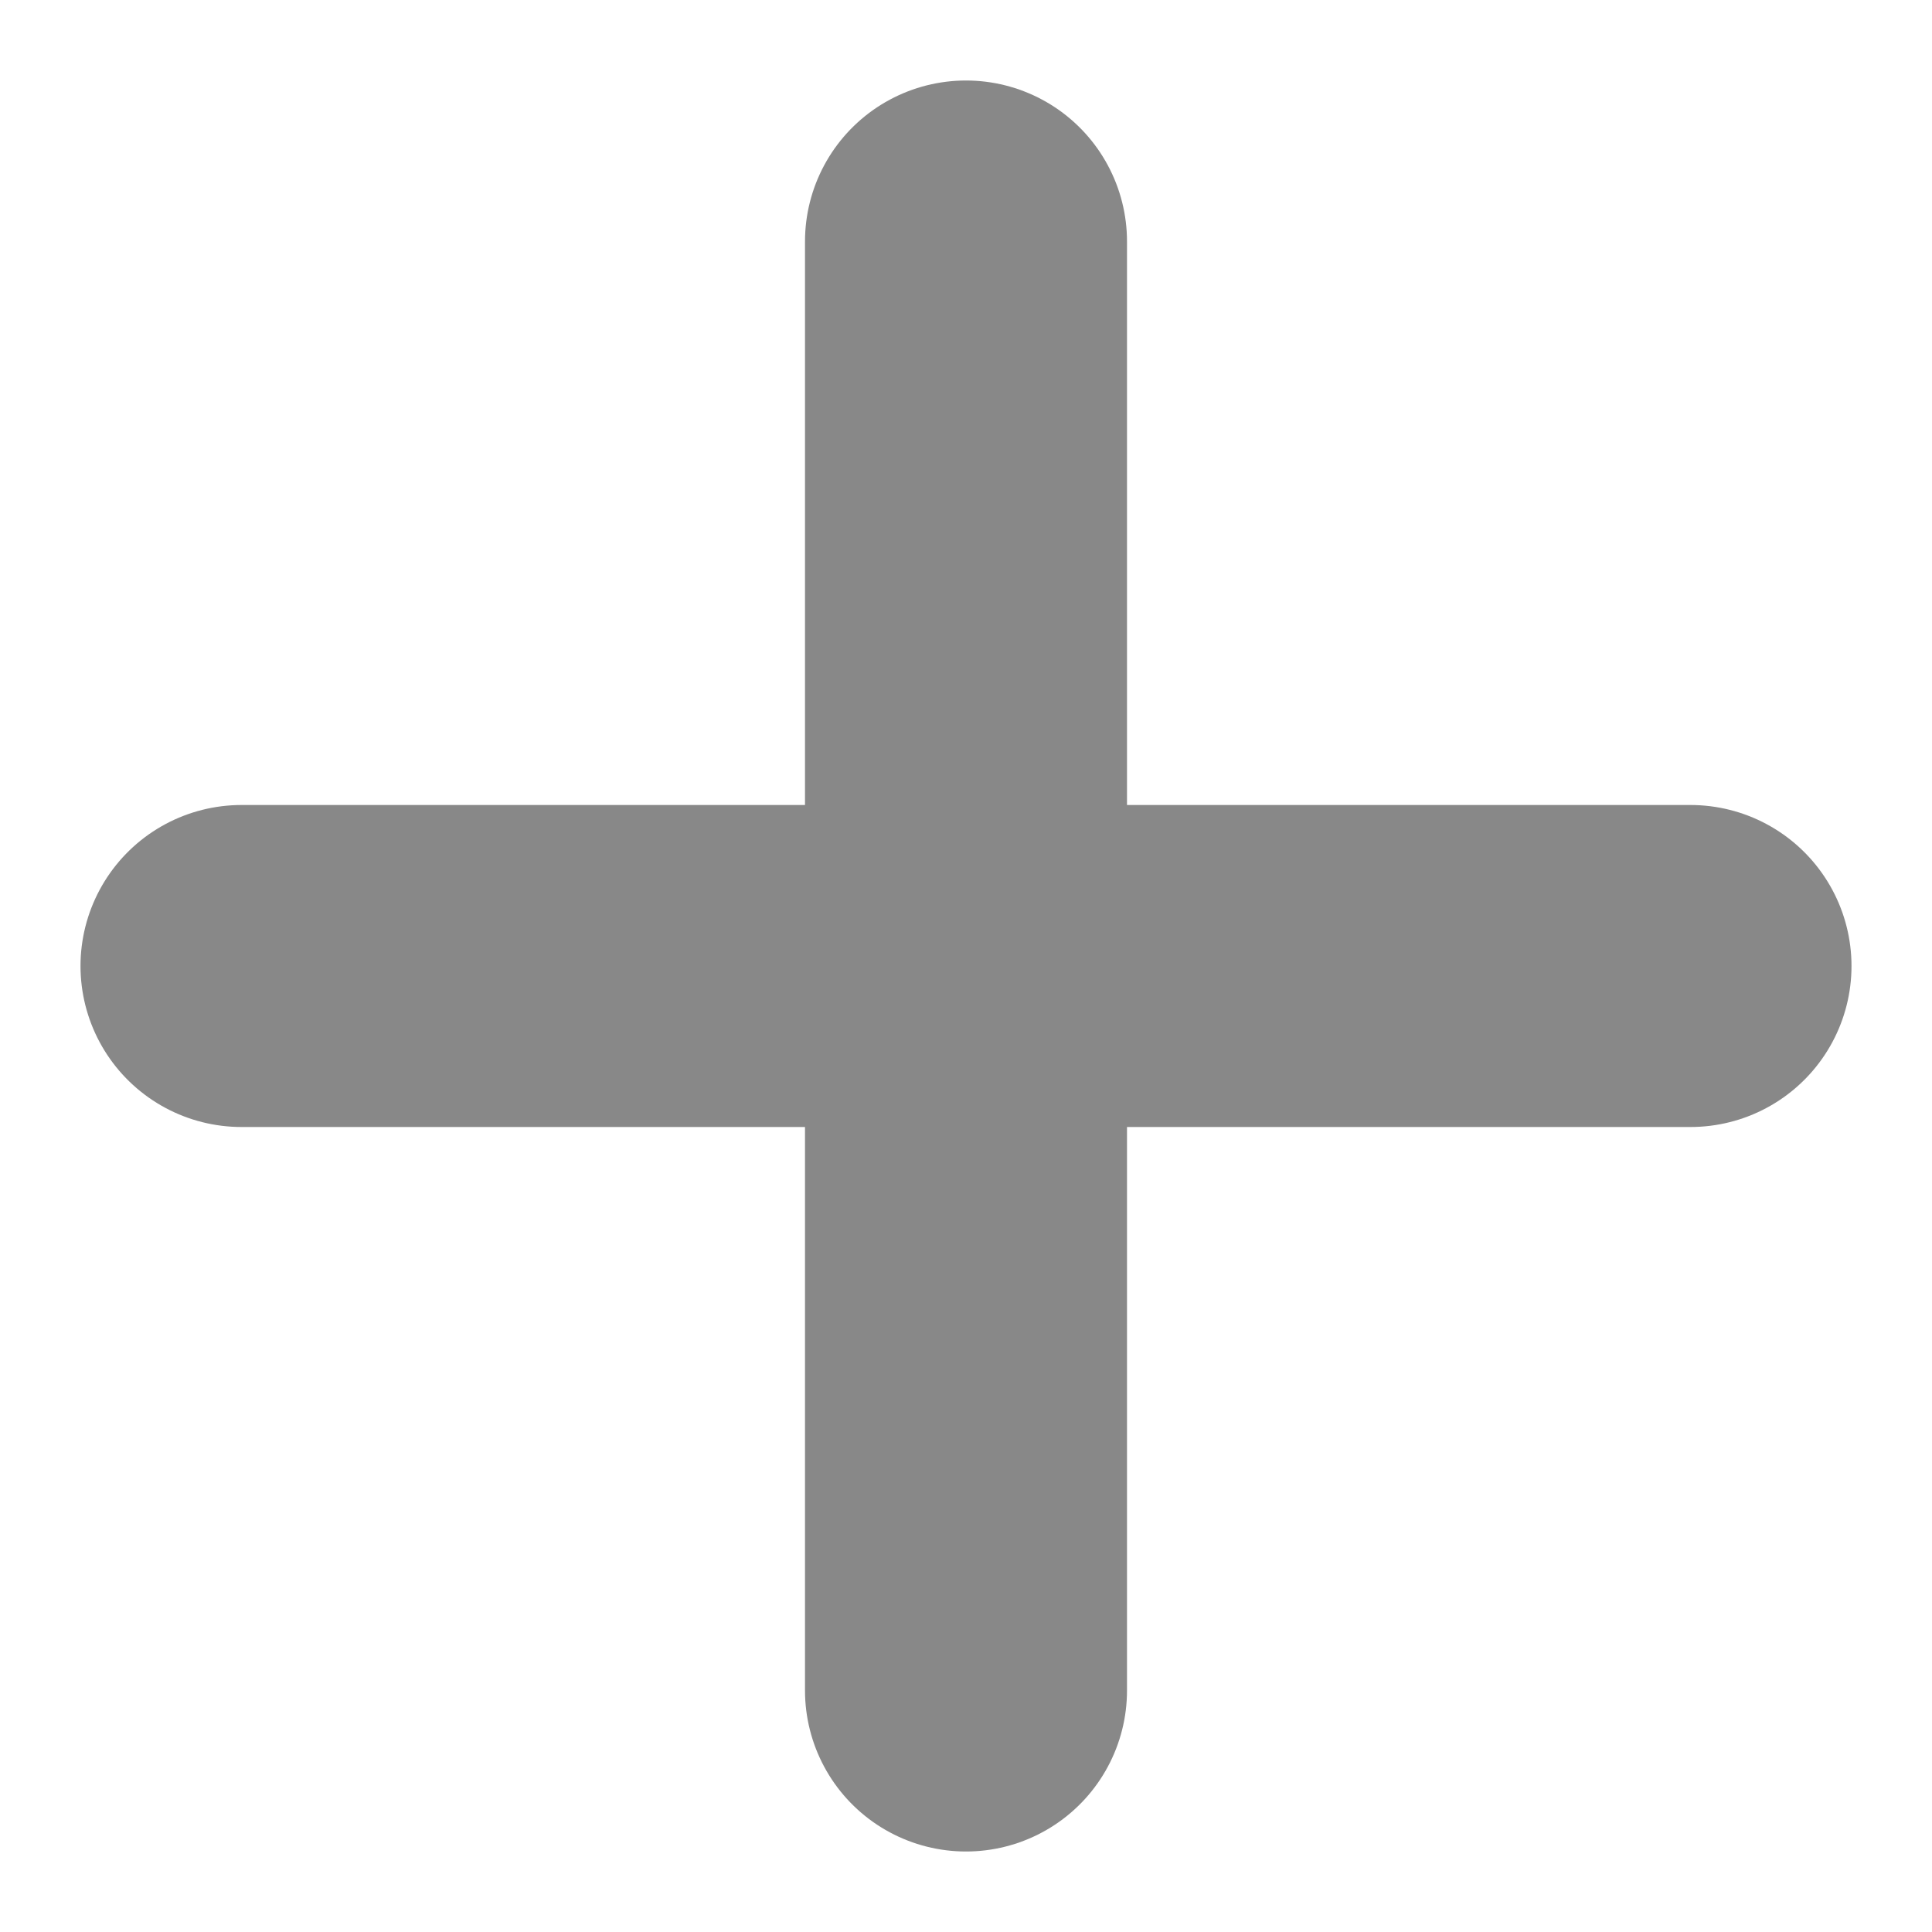
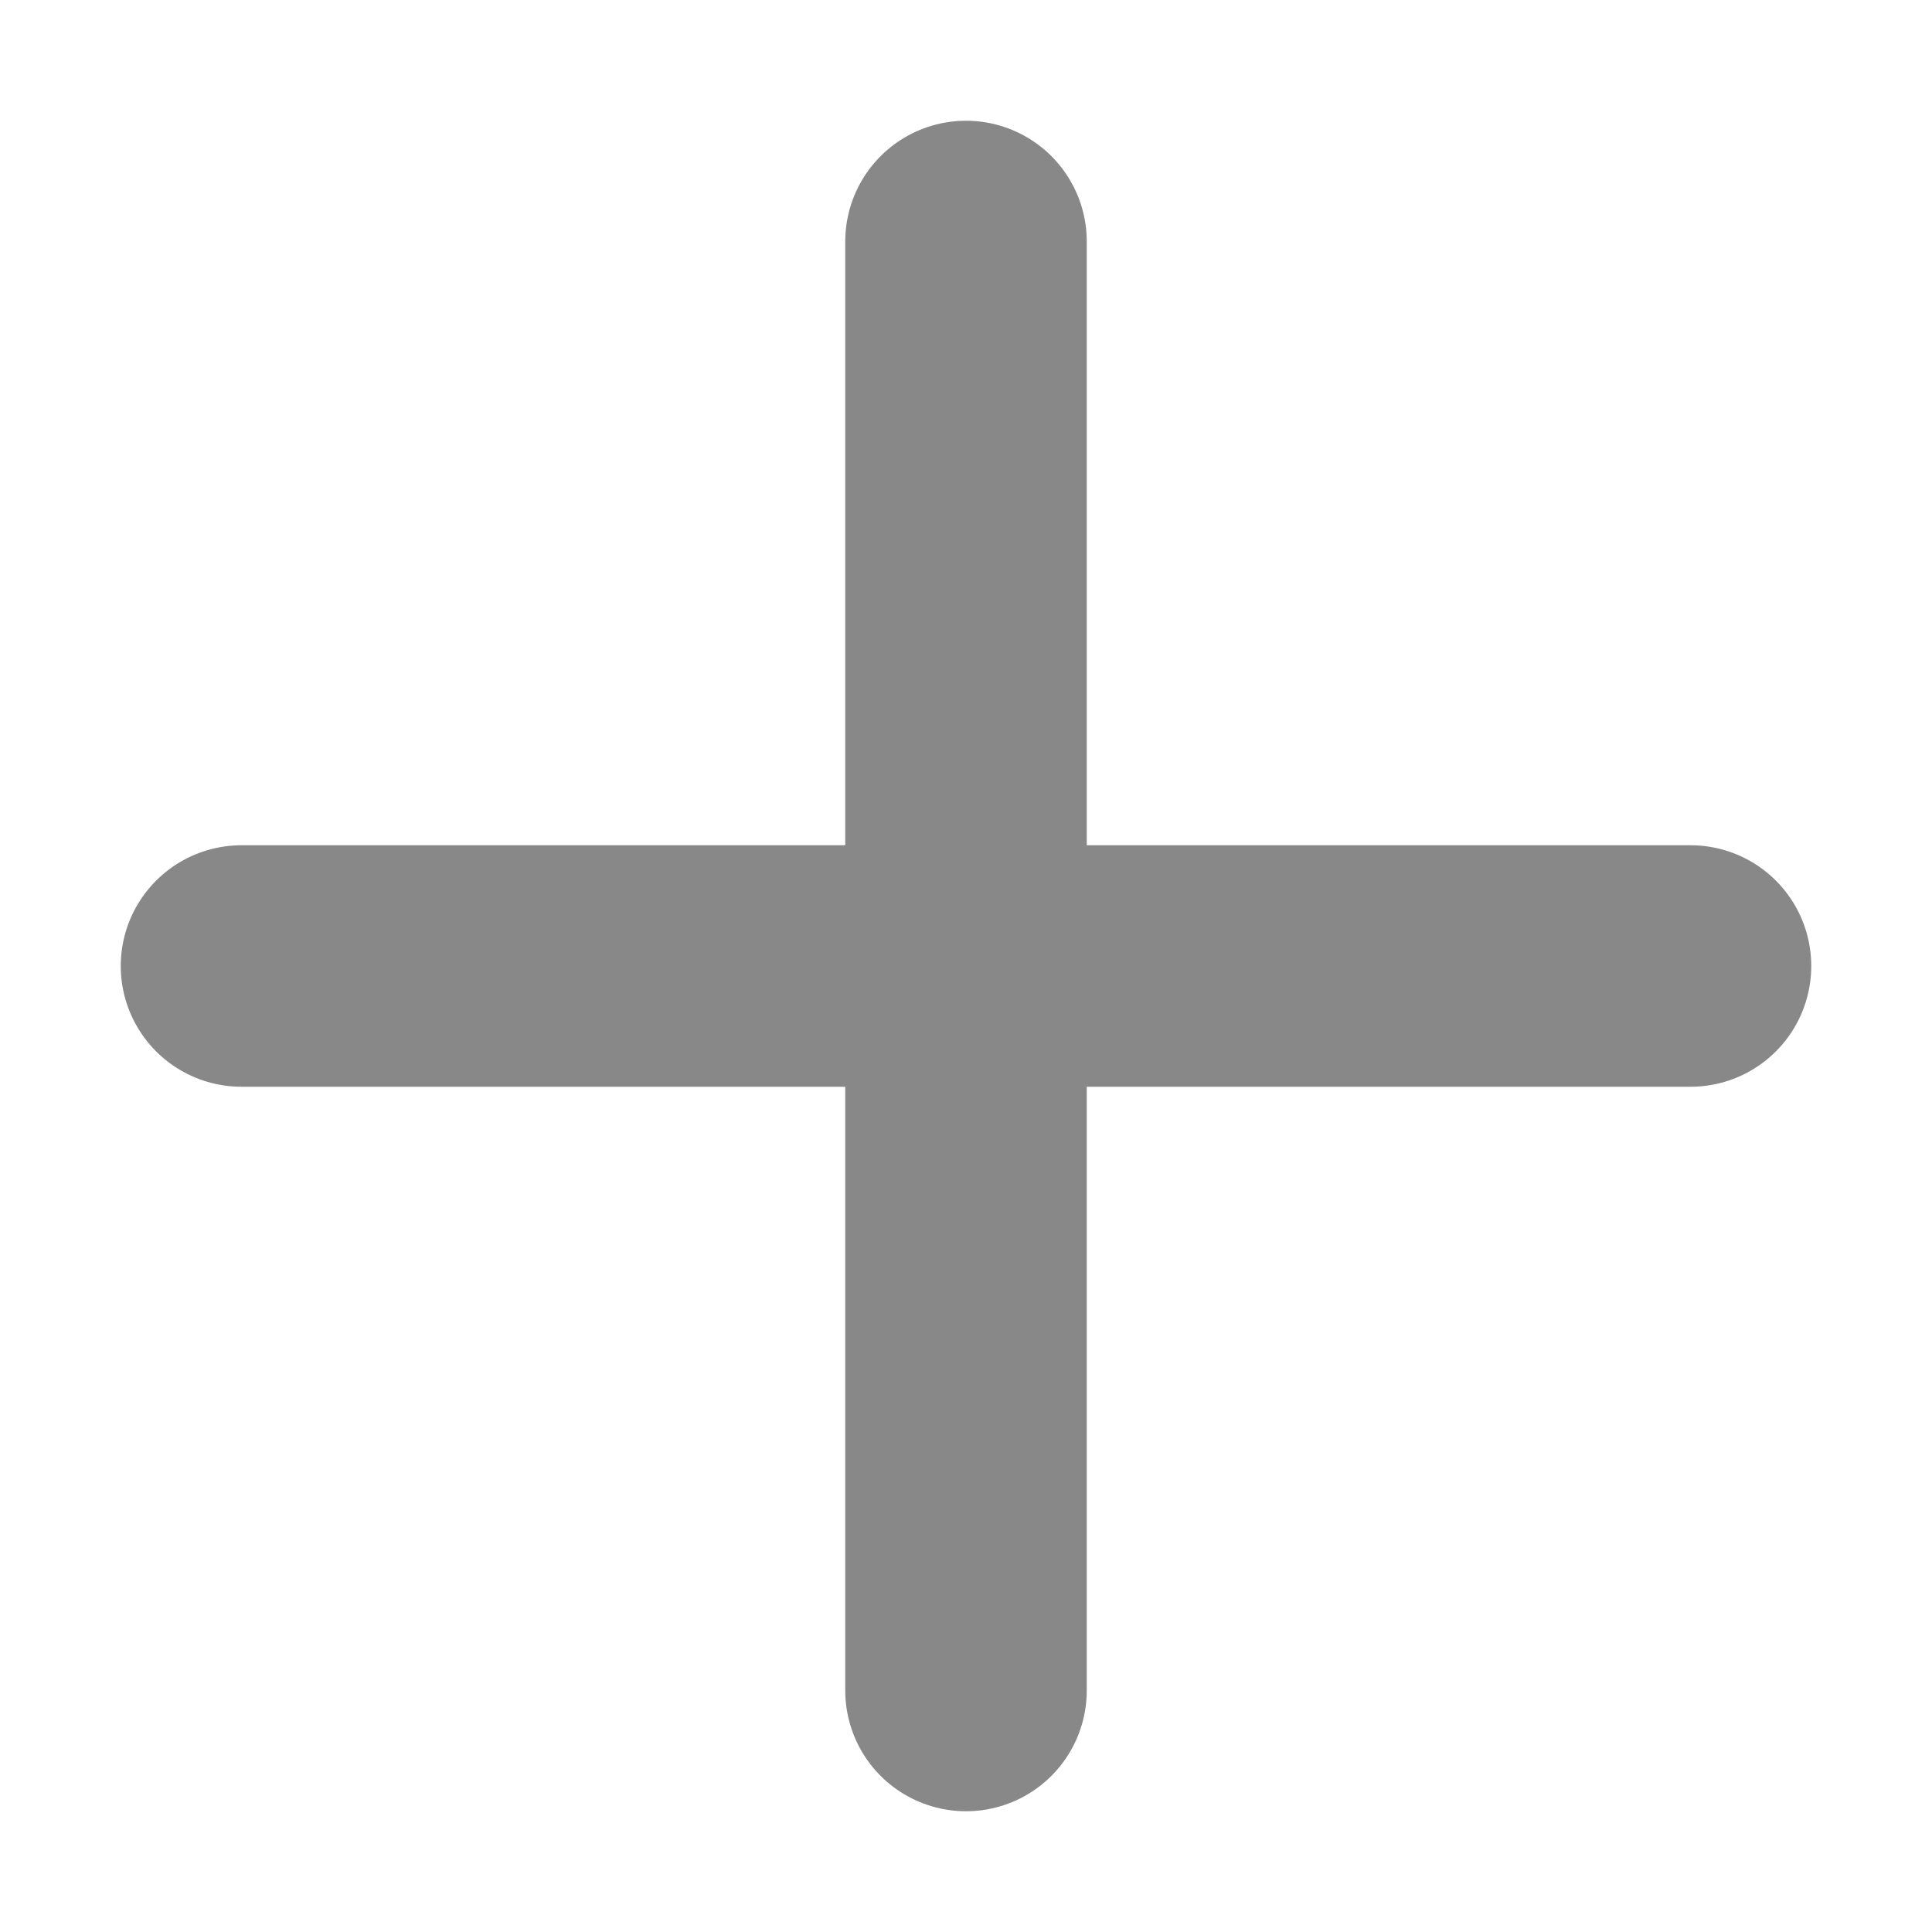
- <svg xmlns="http://www.w3.org/2000/svg" width="12" height="12" viewBox="0 0 12 12" fill="none">
-   <path d="M6 1.5V10.5" stroke="#888888" stroke-width="2" stroke-linecap="round" />
-   <path d="M10.5 6L1.5 6" stroke="#888888" stroke-width="2" stroke-linecap="round" />
+ <svg xmlns="http://www.w3.org/2000/svg" width="16" height="16" viewBox="0 0 16 16" fill="none">
+   <path d="M8 2V14" stroke="#888888" stroke-width="2" stroke-linecap="round" />
+   <path d="M14 8L2 8" stroke="#888888" stroke-width="2" stroke-linecap="round" />
</svg>
